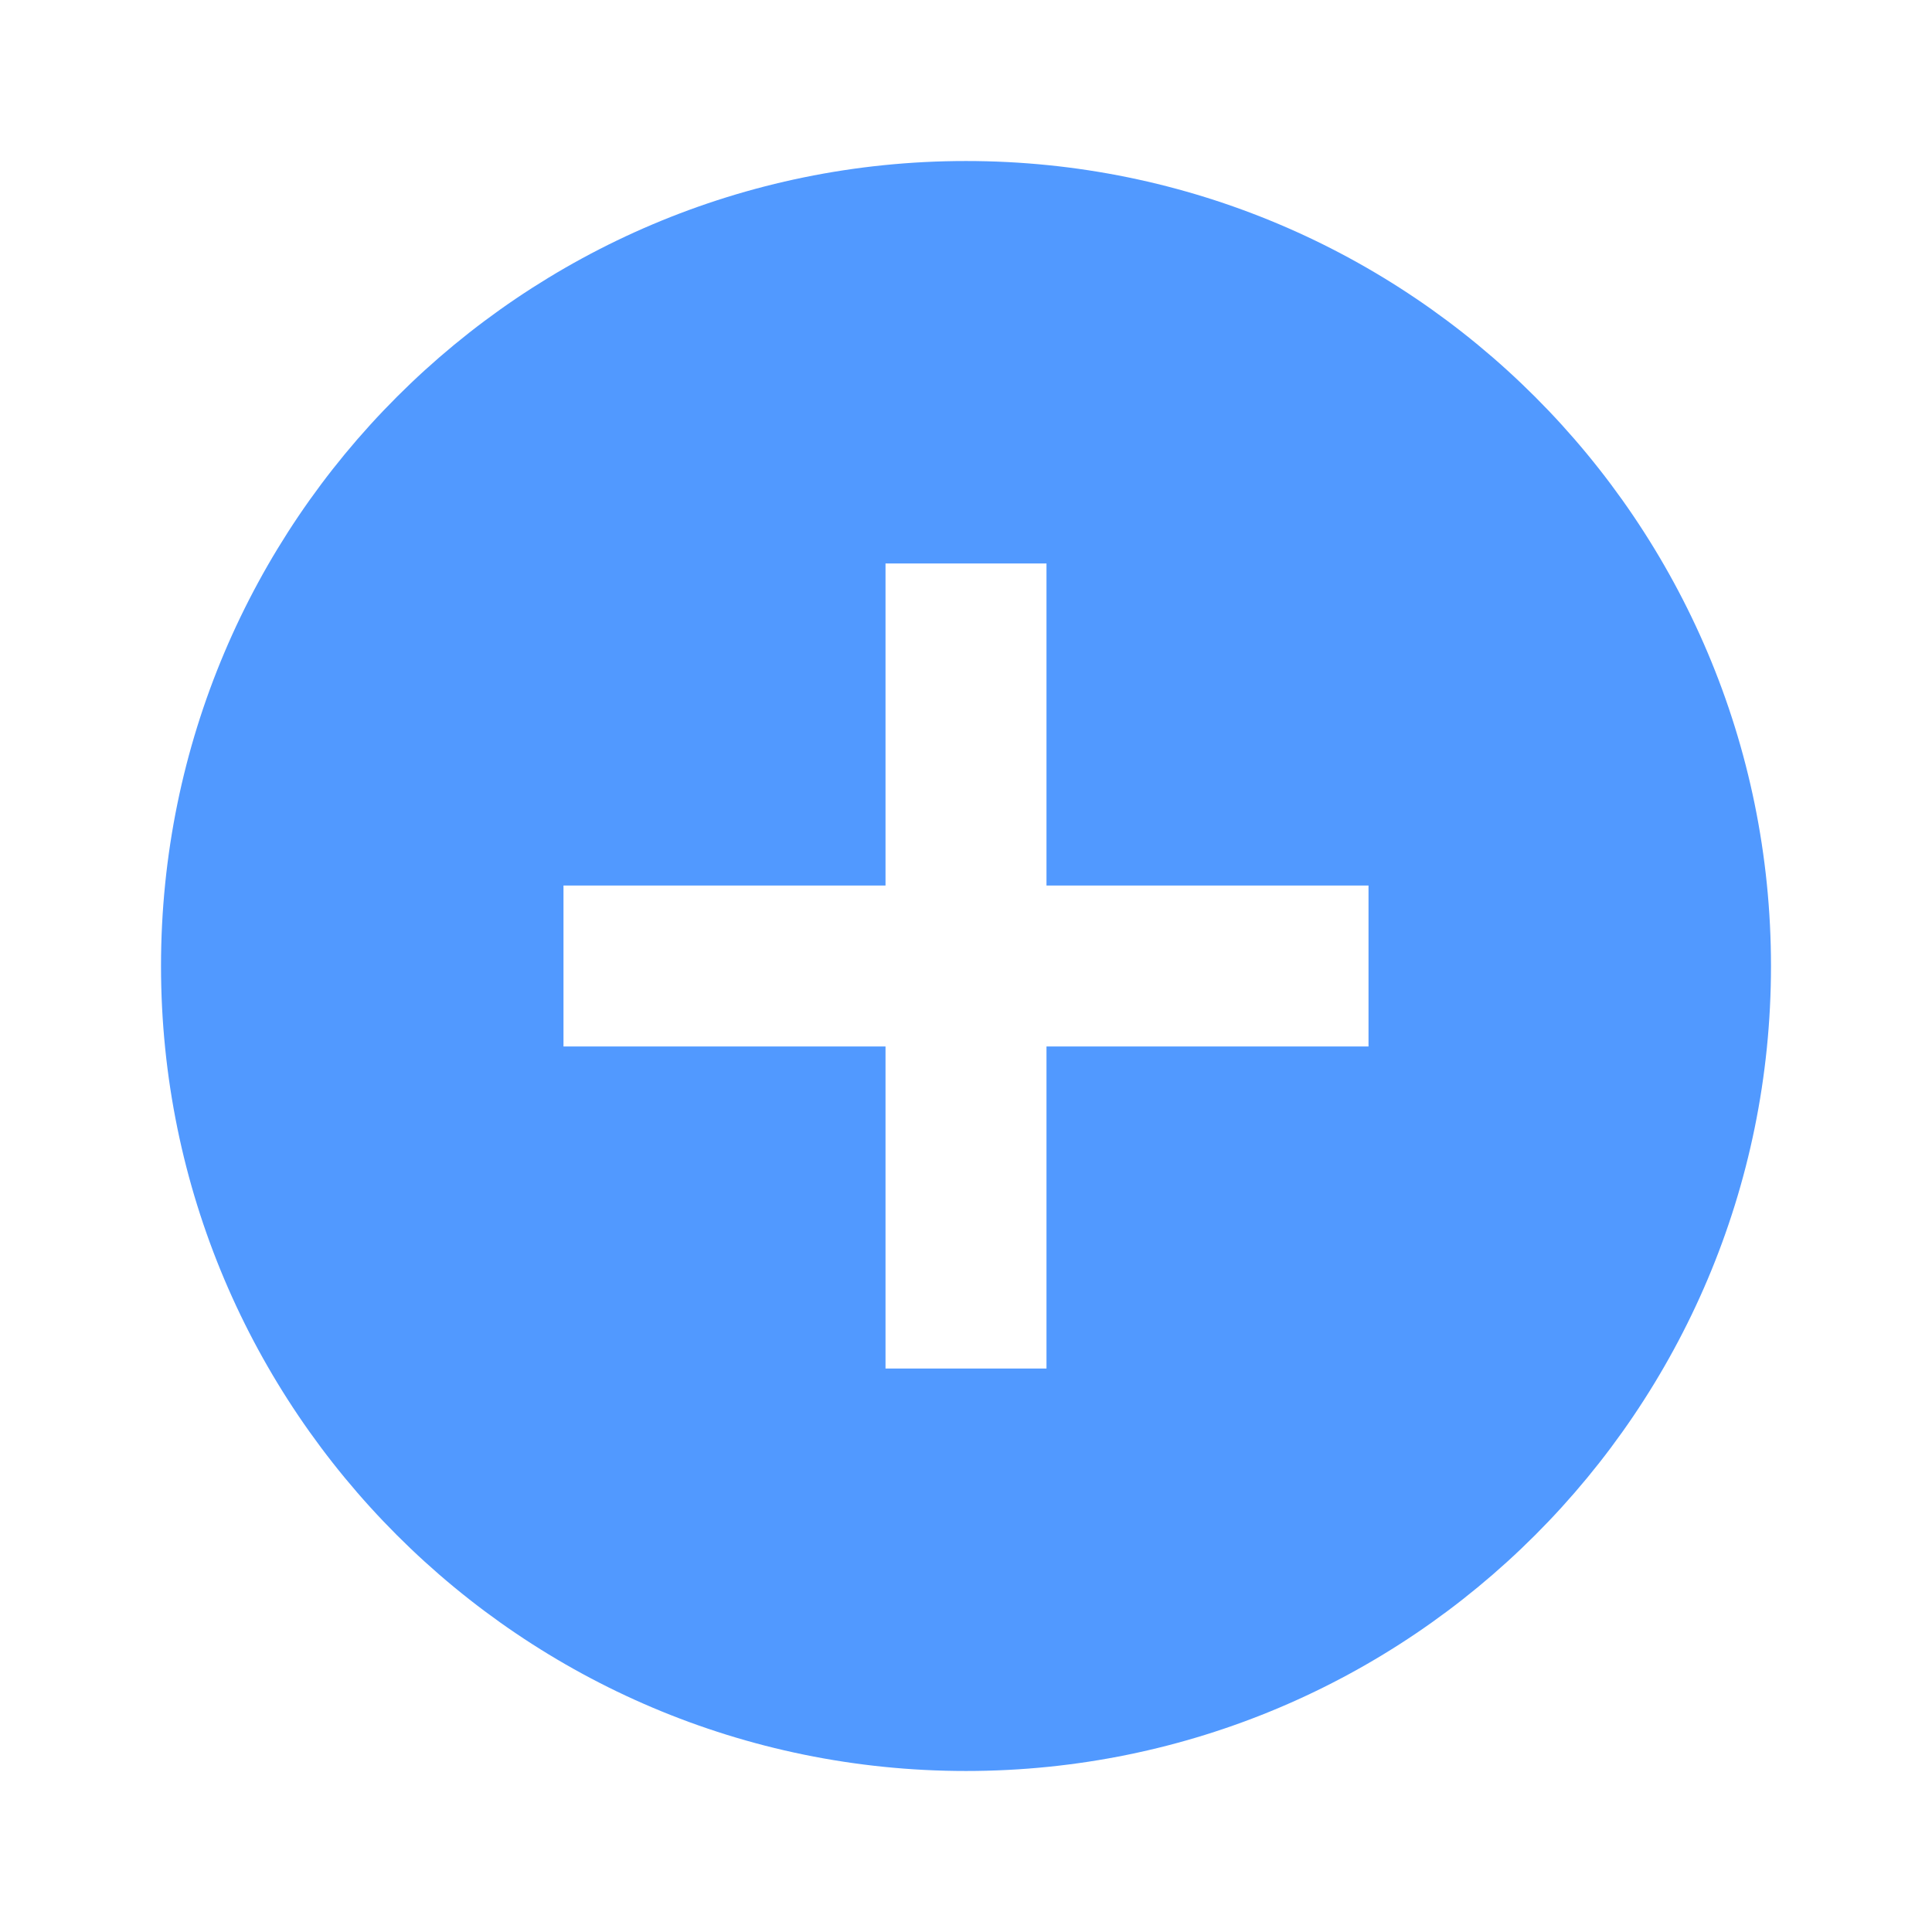
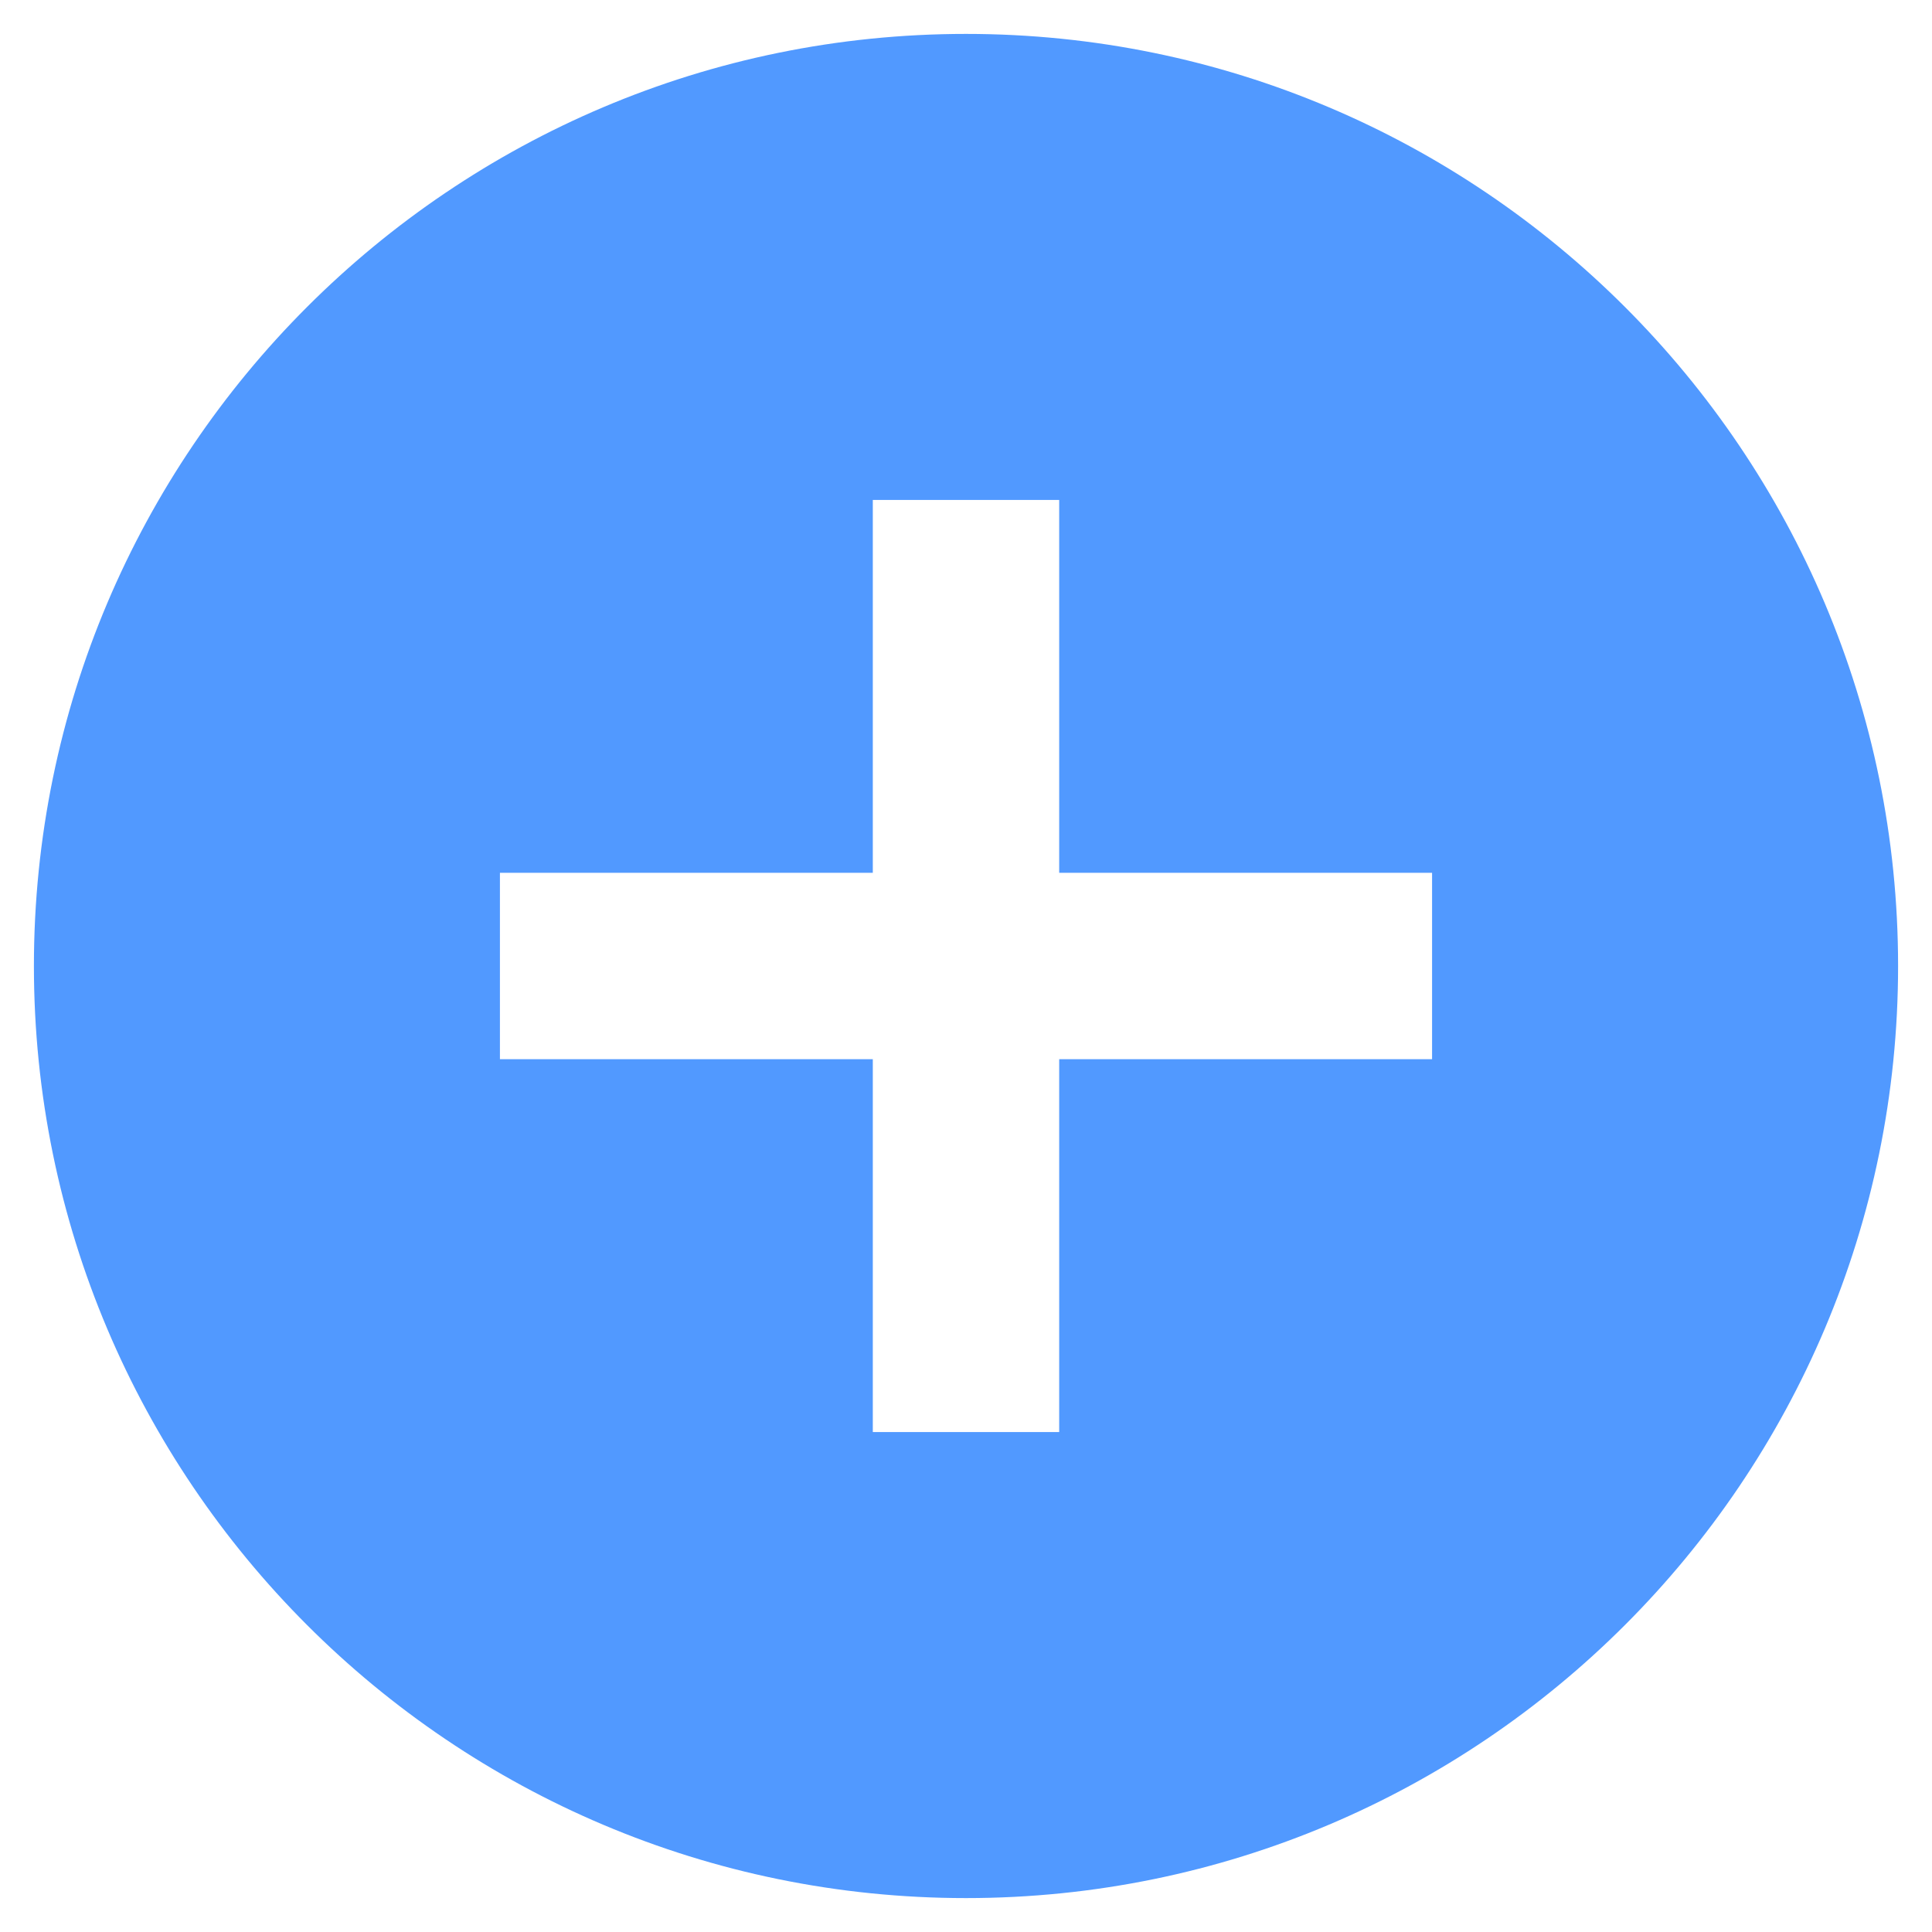
- <svg xmlns="http://www.w3.org/2000/svg" width="44" height="44" viewBox="0 0 44 44" fill="none">
-   <path d="M22 3.667C11.88 3.667 3.667 11.88 3.667 22C3.667 32.12 11.88 40.333 22 40.333C32.12 40.333 40.333 32.12 40.333 22C40.333 11.88 32.12 3.667 22 3.667ZM31.167 23.833H23.833V31.167H20.167V23.833H12.833V20.167H20.167V12.833H23.833V20.167H31.167V23.833Z" fill="#5199FF" />
+ <svg xmlns="http://www.w3.org/2000/svg" width="38" height="38" viewBox="0 0 38 38" fill="none">
+   <path d="M19 0.667C8.88 0.667 0.667 8.88 0.667 19C0.667 29.12 8.88 37.333 19 37.333C29.12 37.333 37.333 29.12 37.333 19C37.333 8.88 29.12 0.667 19 0.667ZM28.167 20.833H20.833V28.167H17.167V20.833H9.833V17.167H17.167V9.833H20.833V17.167H28.167V20.833Z" fill="#5199FF" />
</svg>
